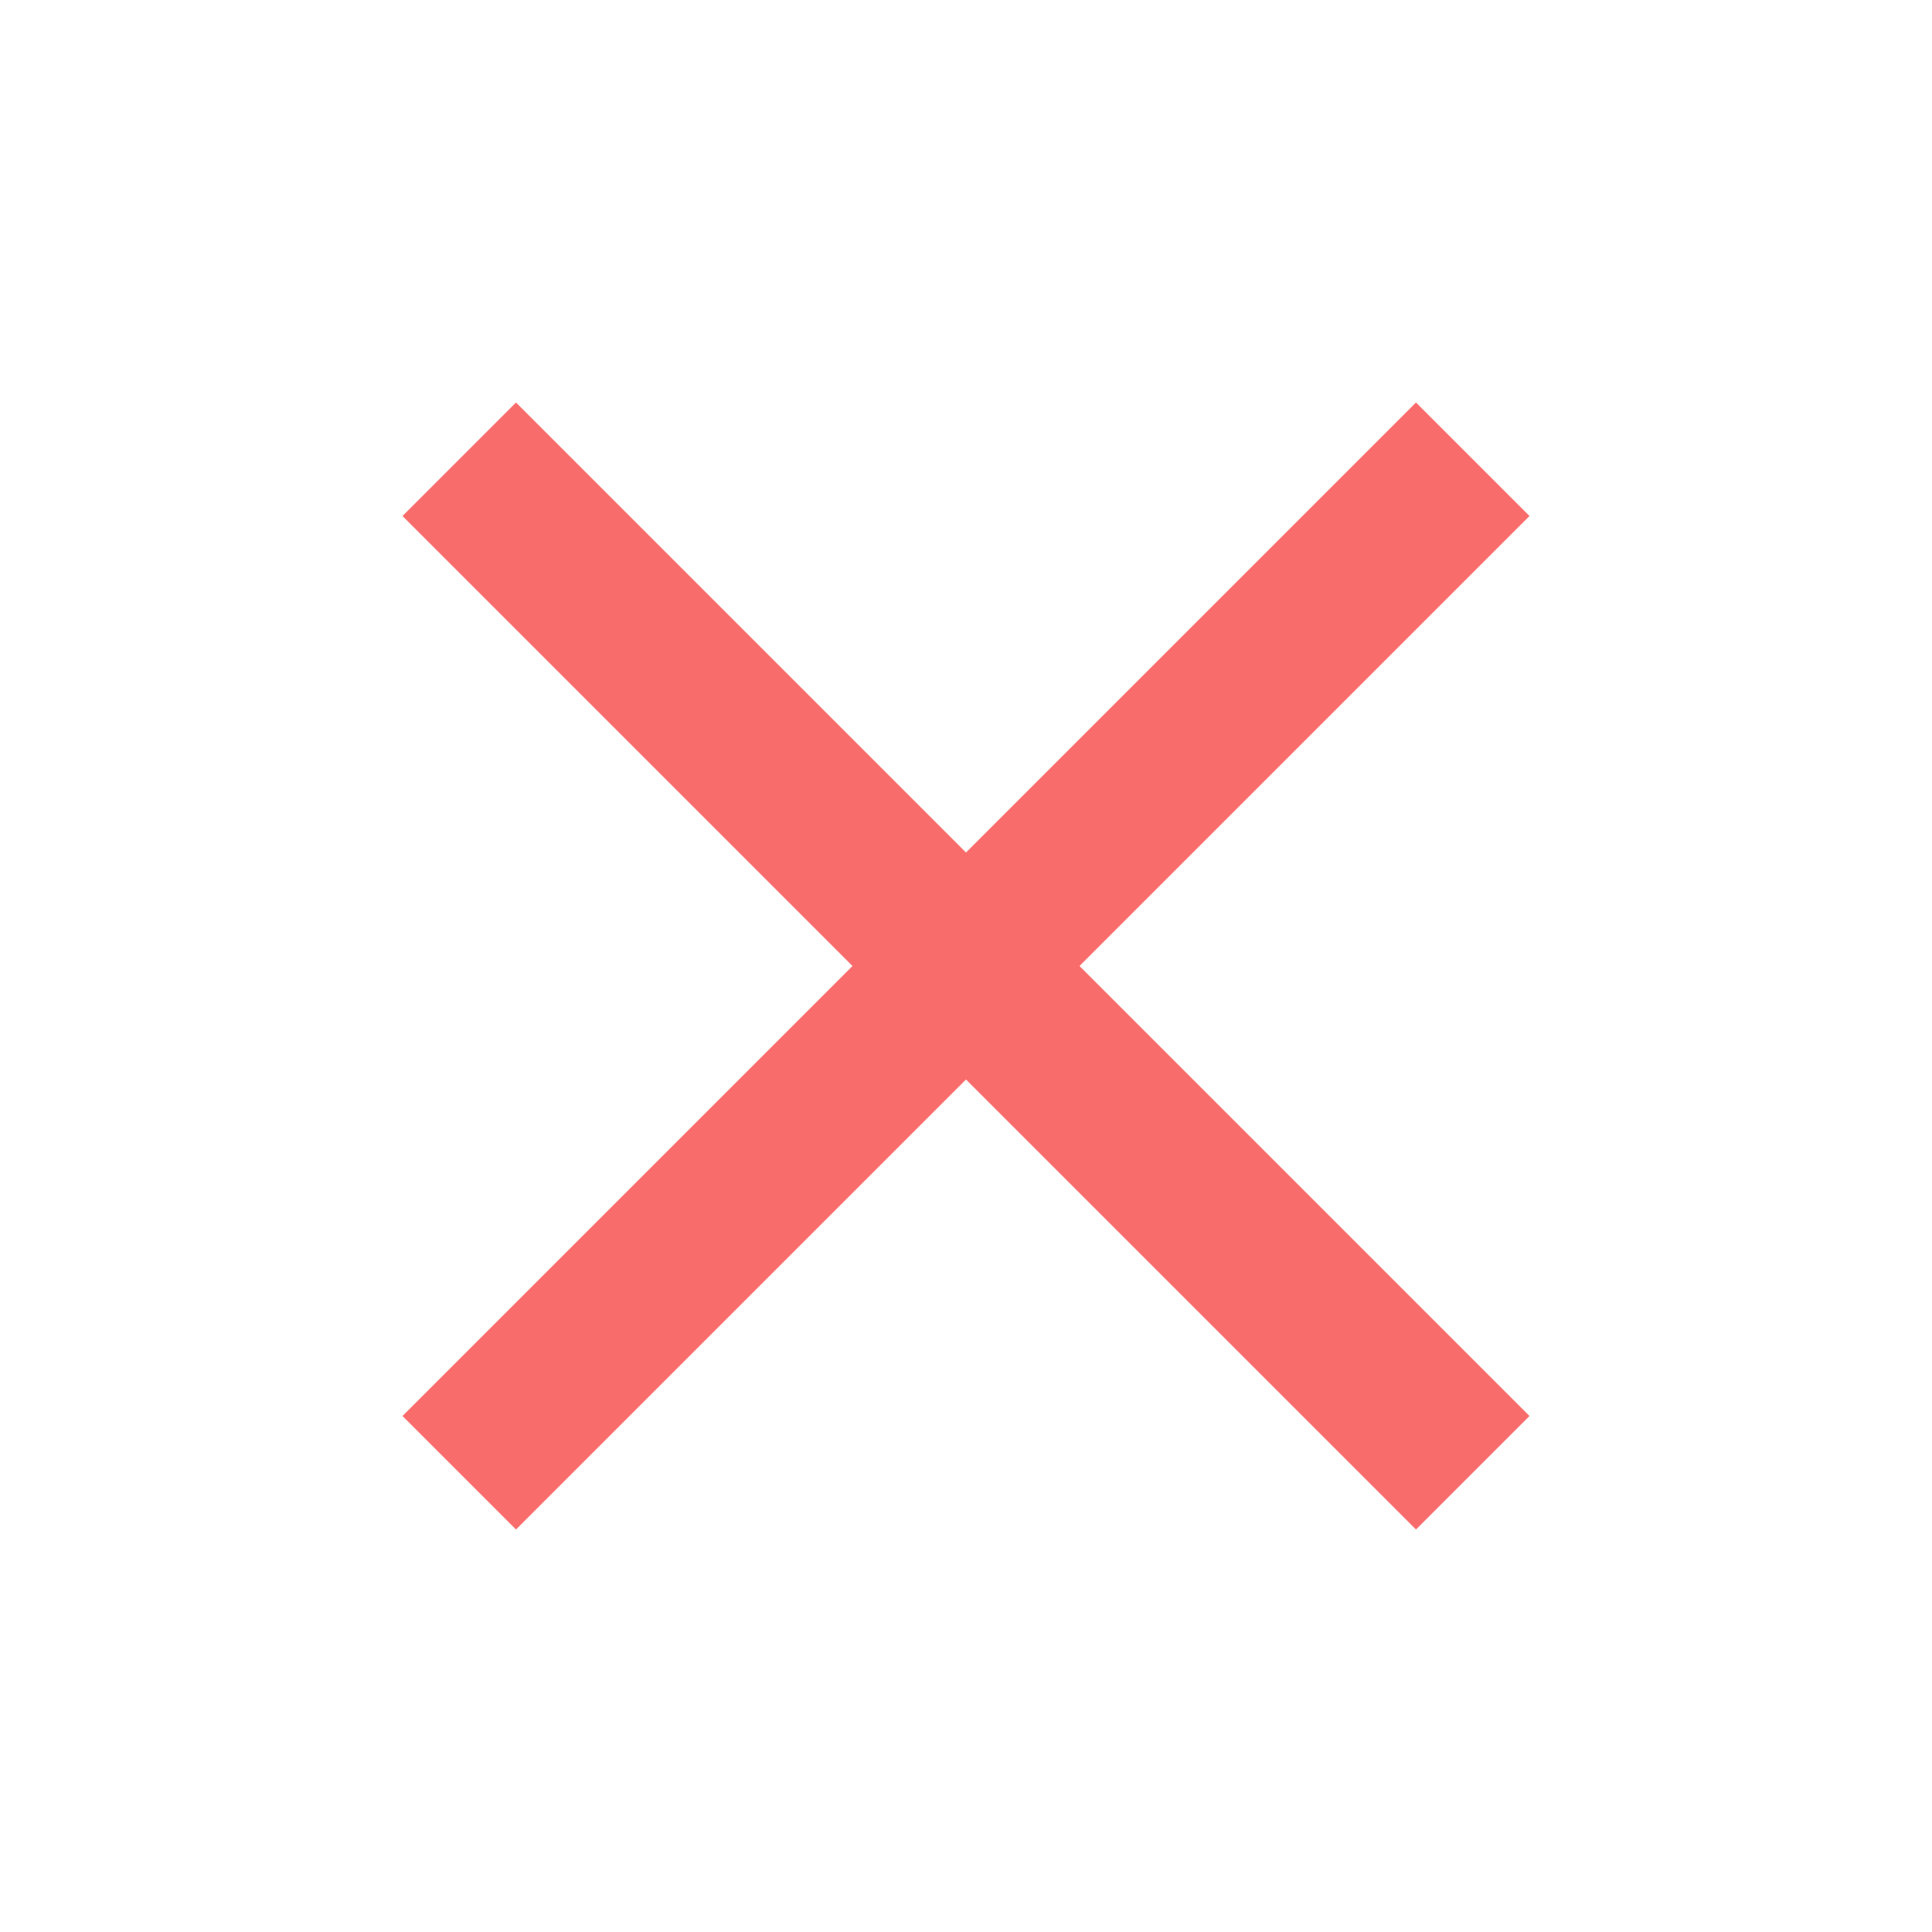
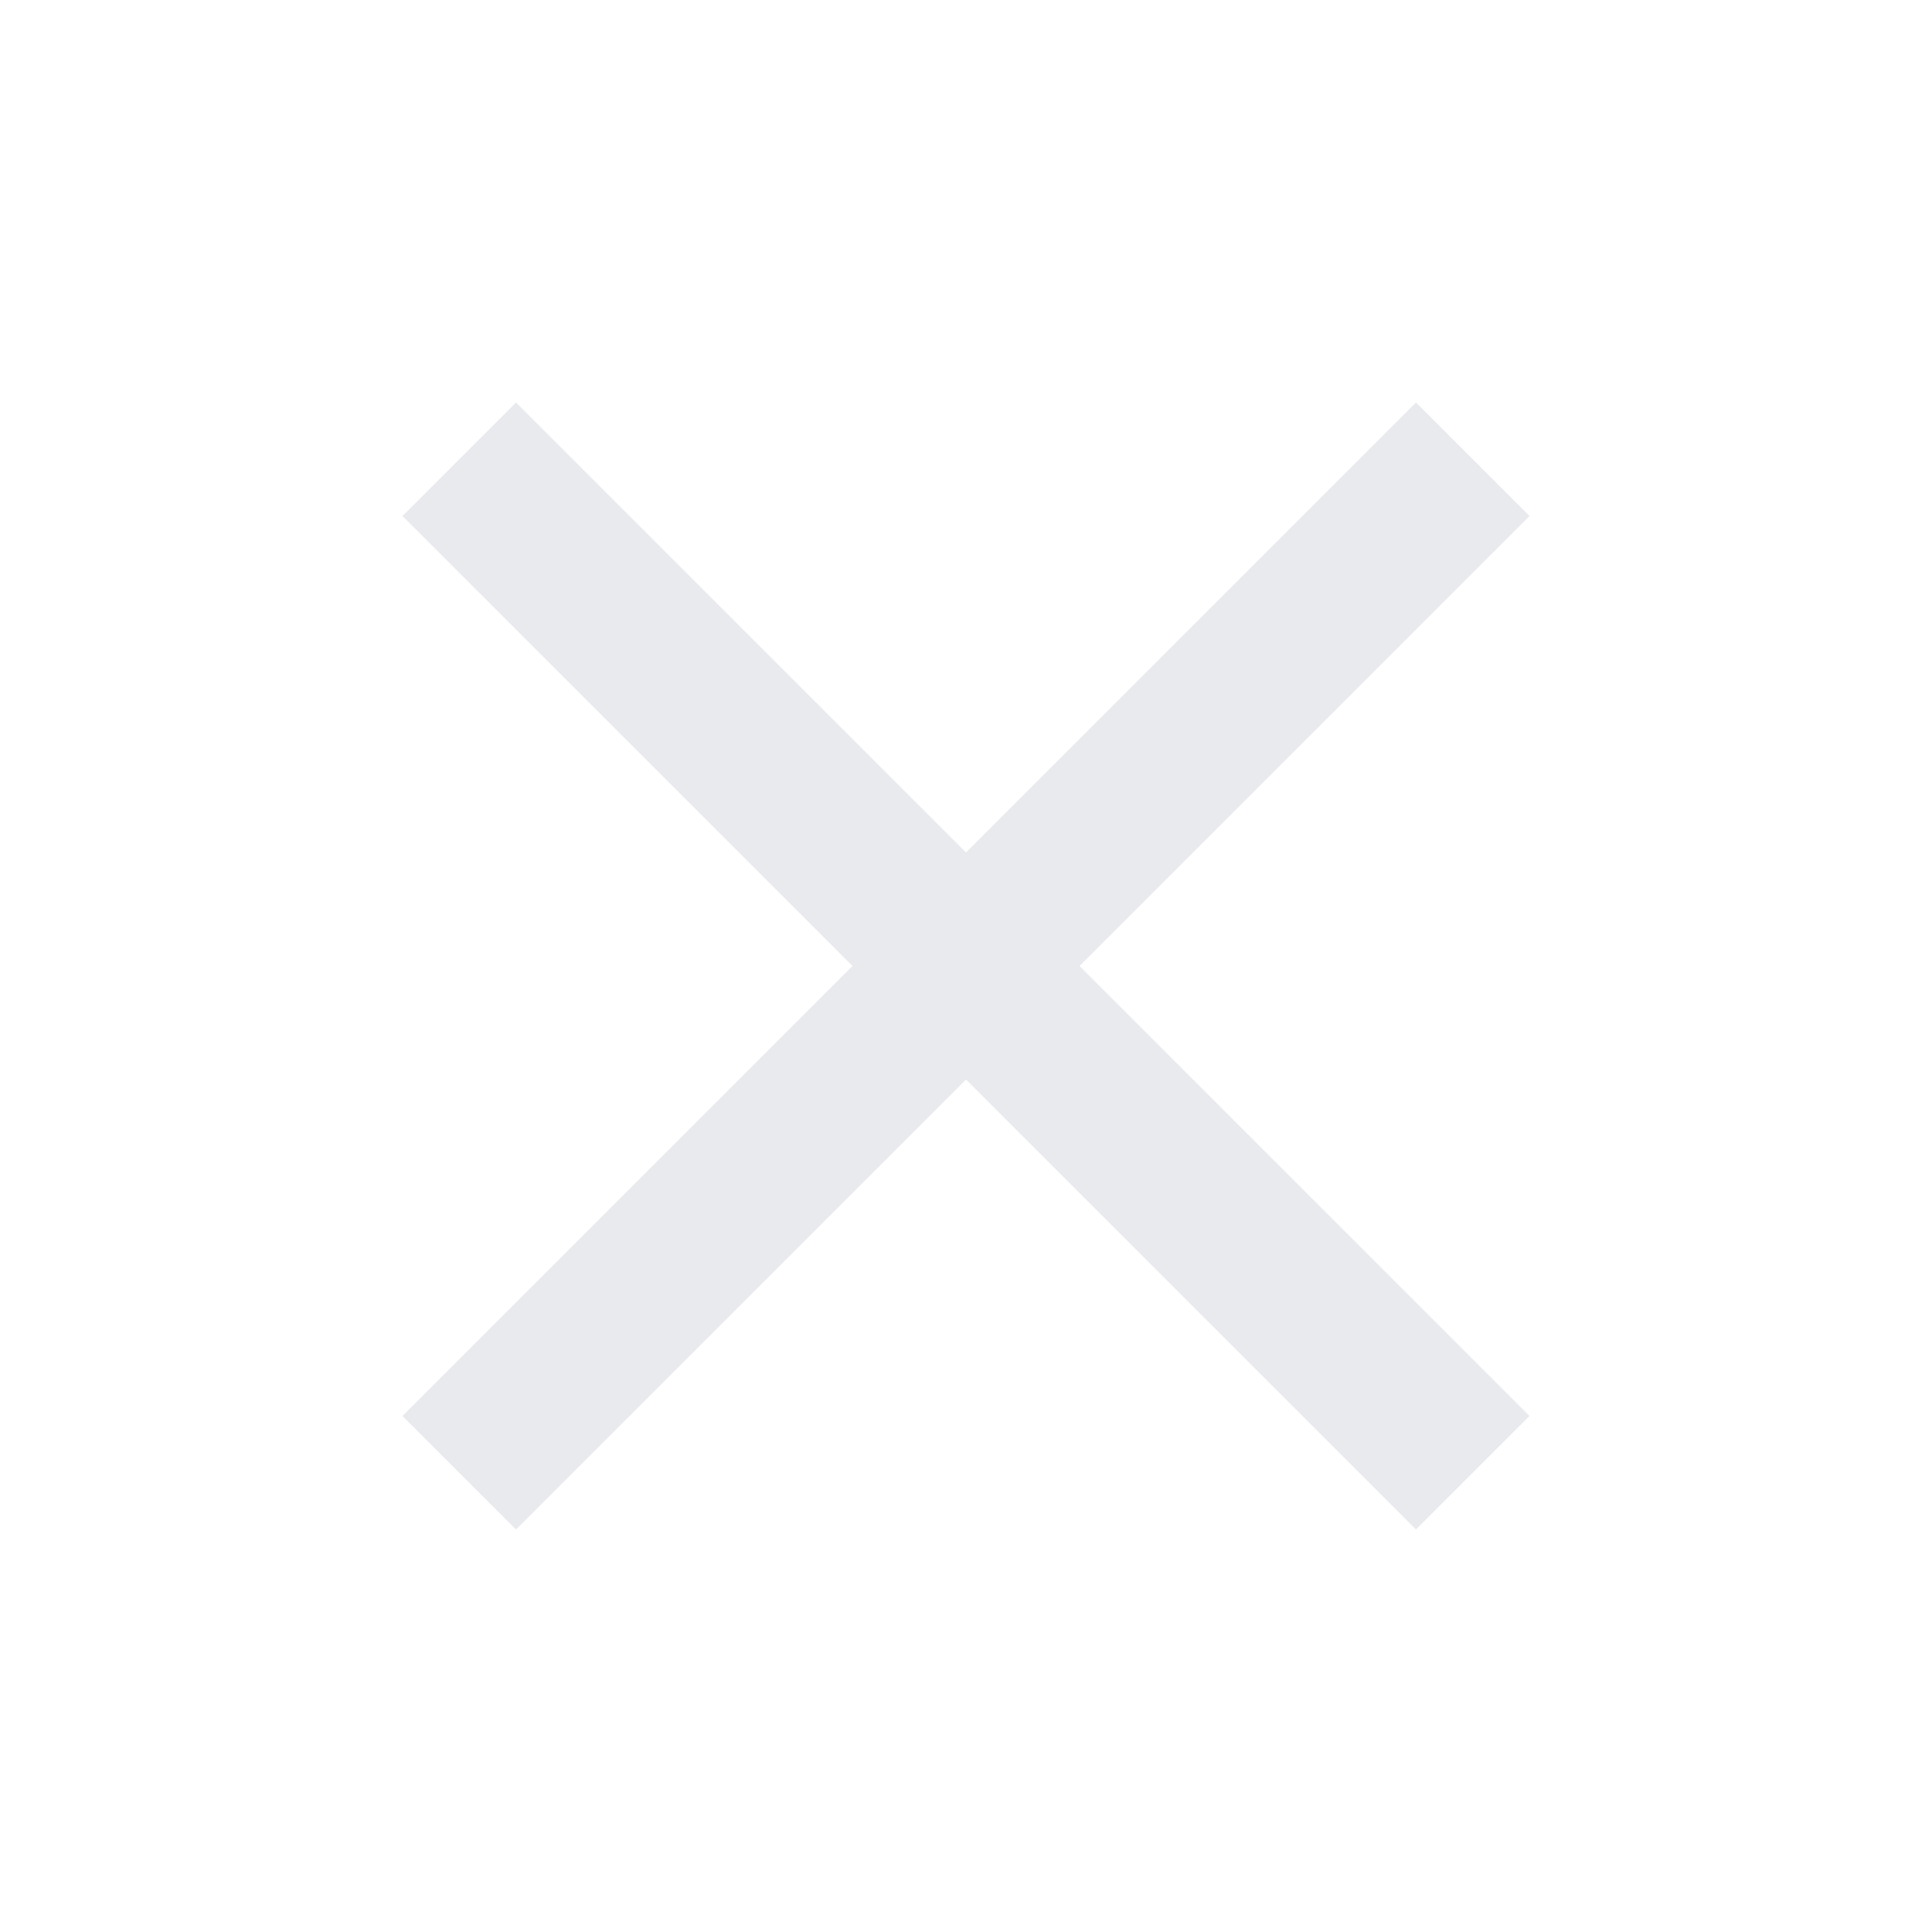
- <svg xmlns="http://www.w3.org/2000/svg" viewBox="0 0 24 24" fill="#f96c6c">
+ <svg xmlns="http://www.w3.org/2000/svg" viewBox="0 0 24 24" fill="#e8eaed">
  <path d="M0 0h24v24H0V0z" fill="none" />
  <path d="M19 6.41 17.59 5 12 10.59 6.41 5 5 6.41 10.59 12 5 17.59 6.41 19 12 13.41 17.59 19 19 17.59 13.41 12 19 6.41z" />
</svg>
